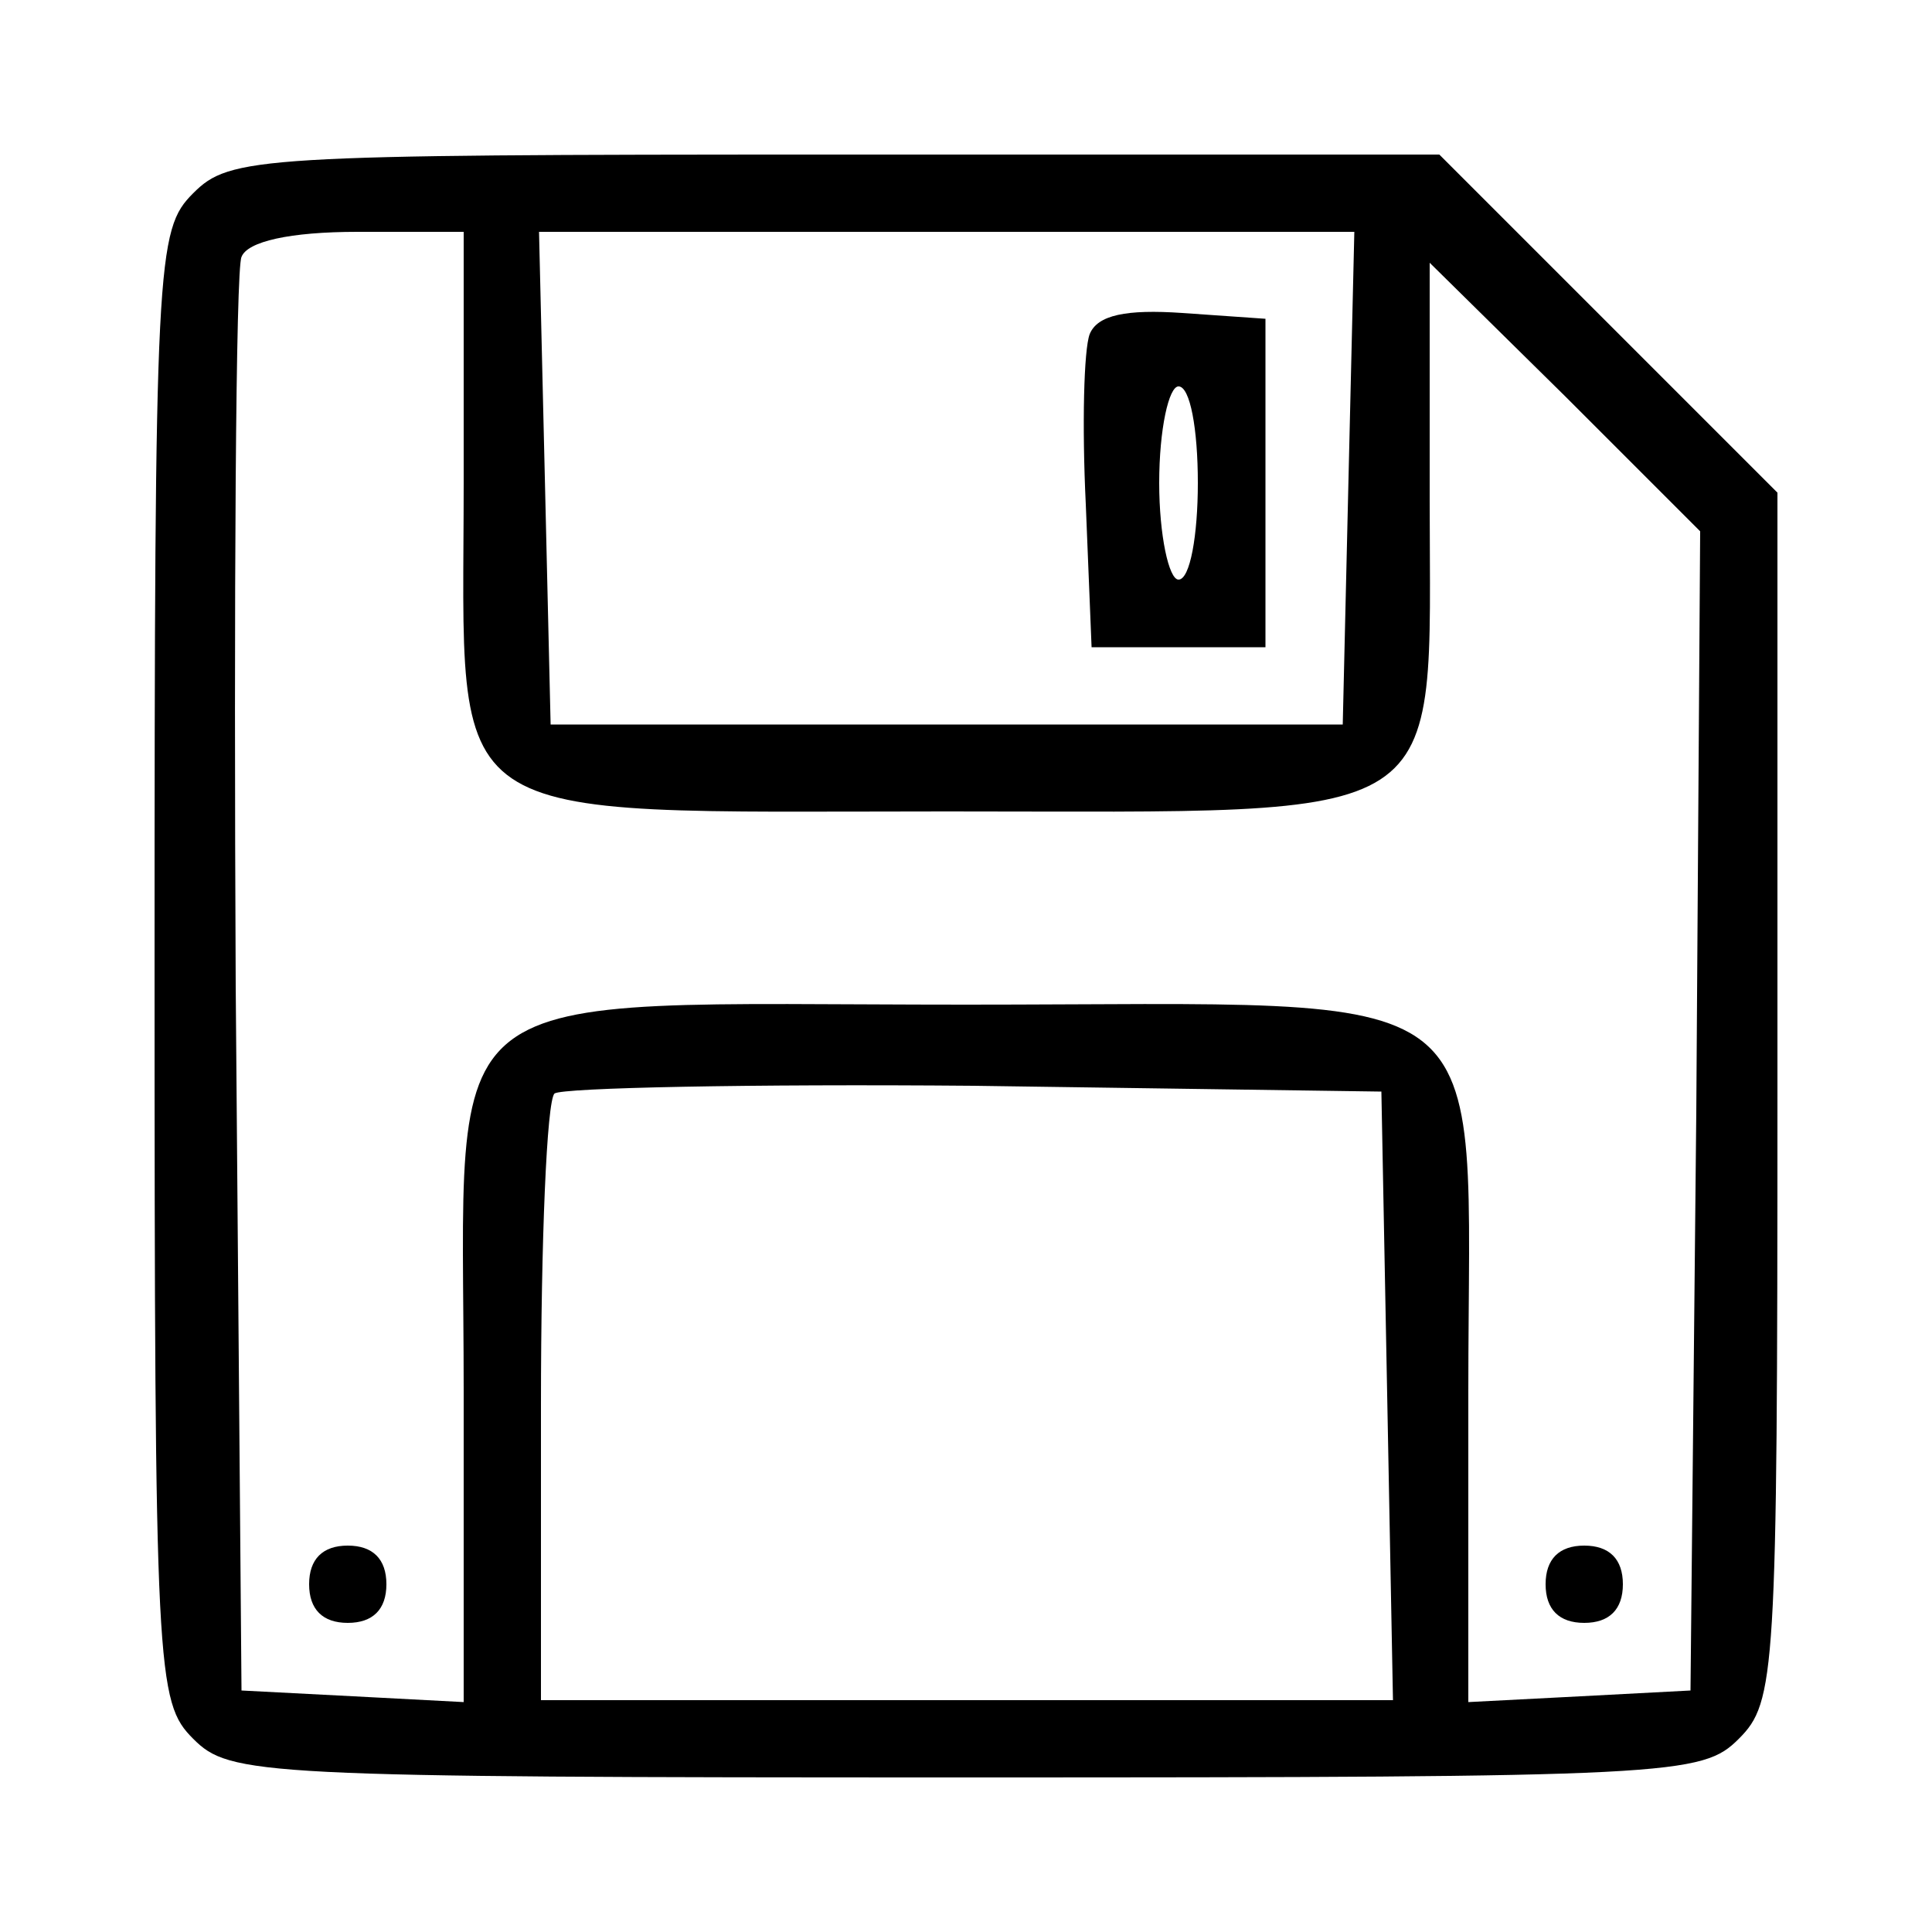
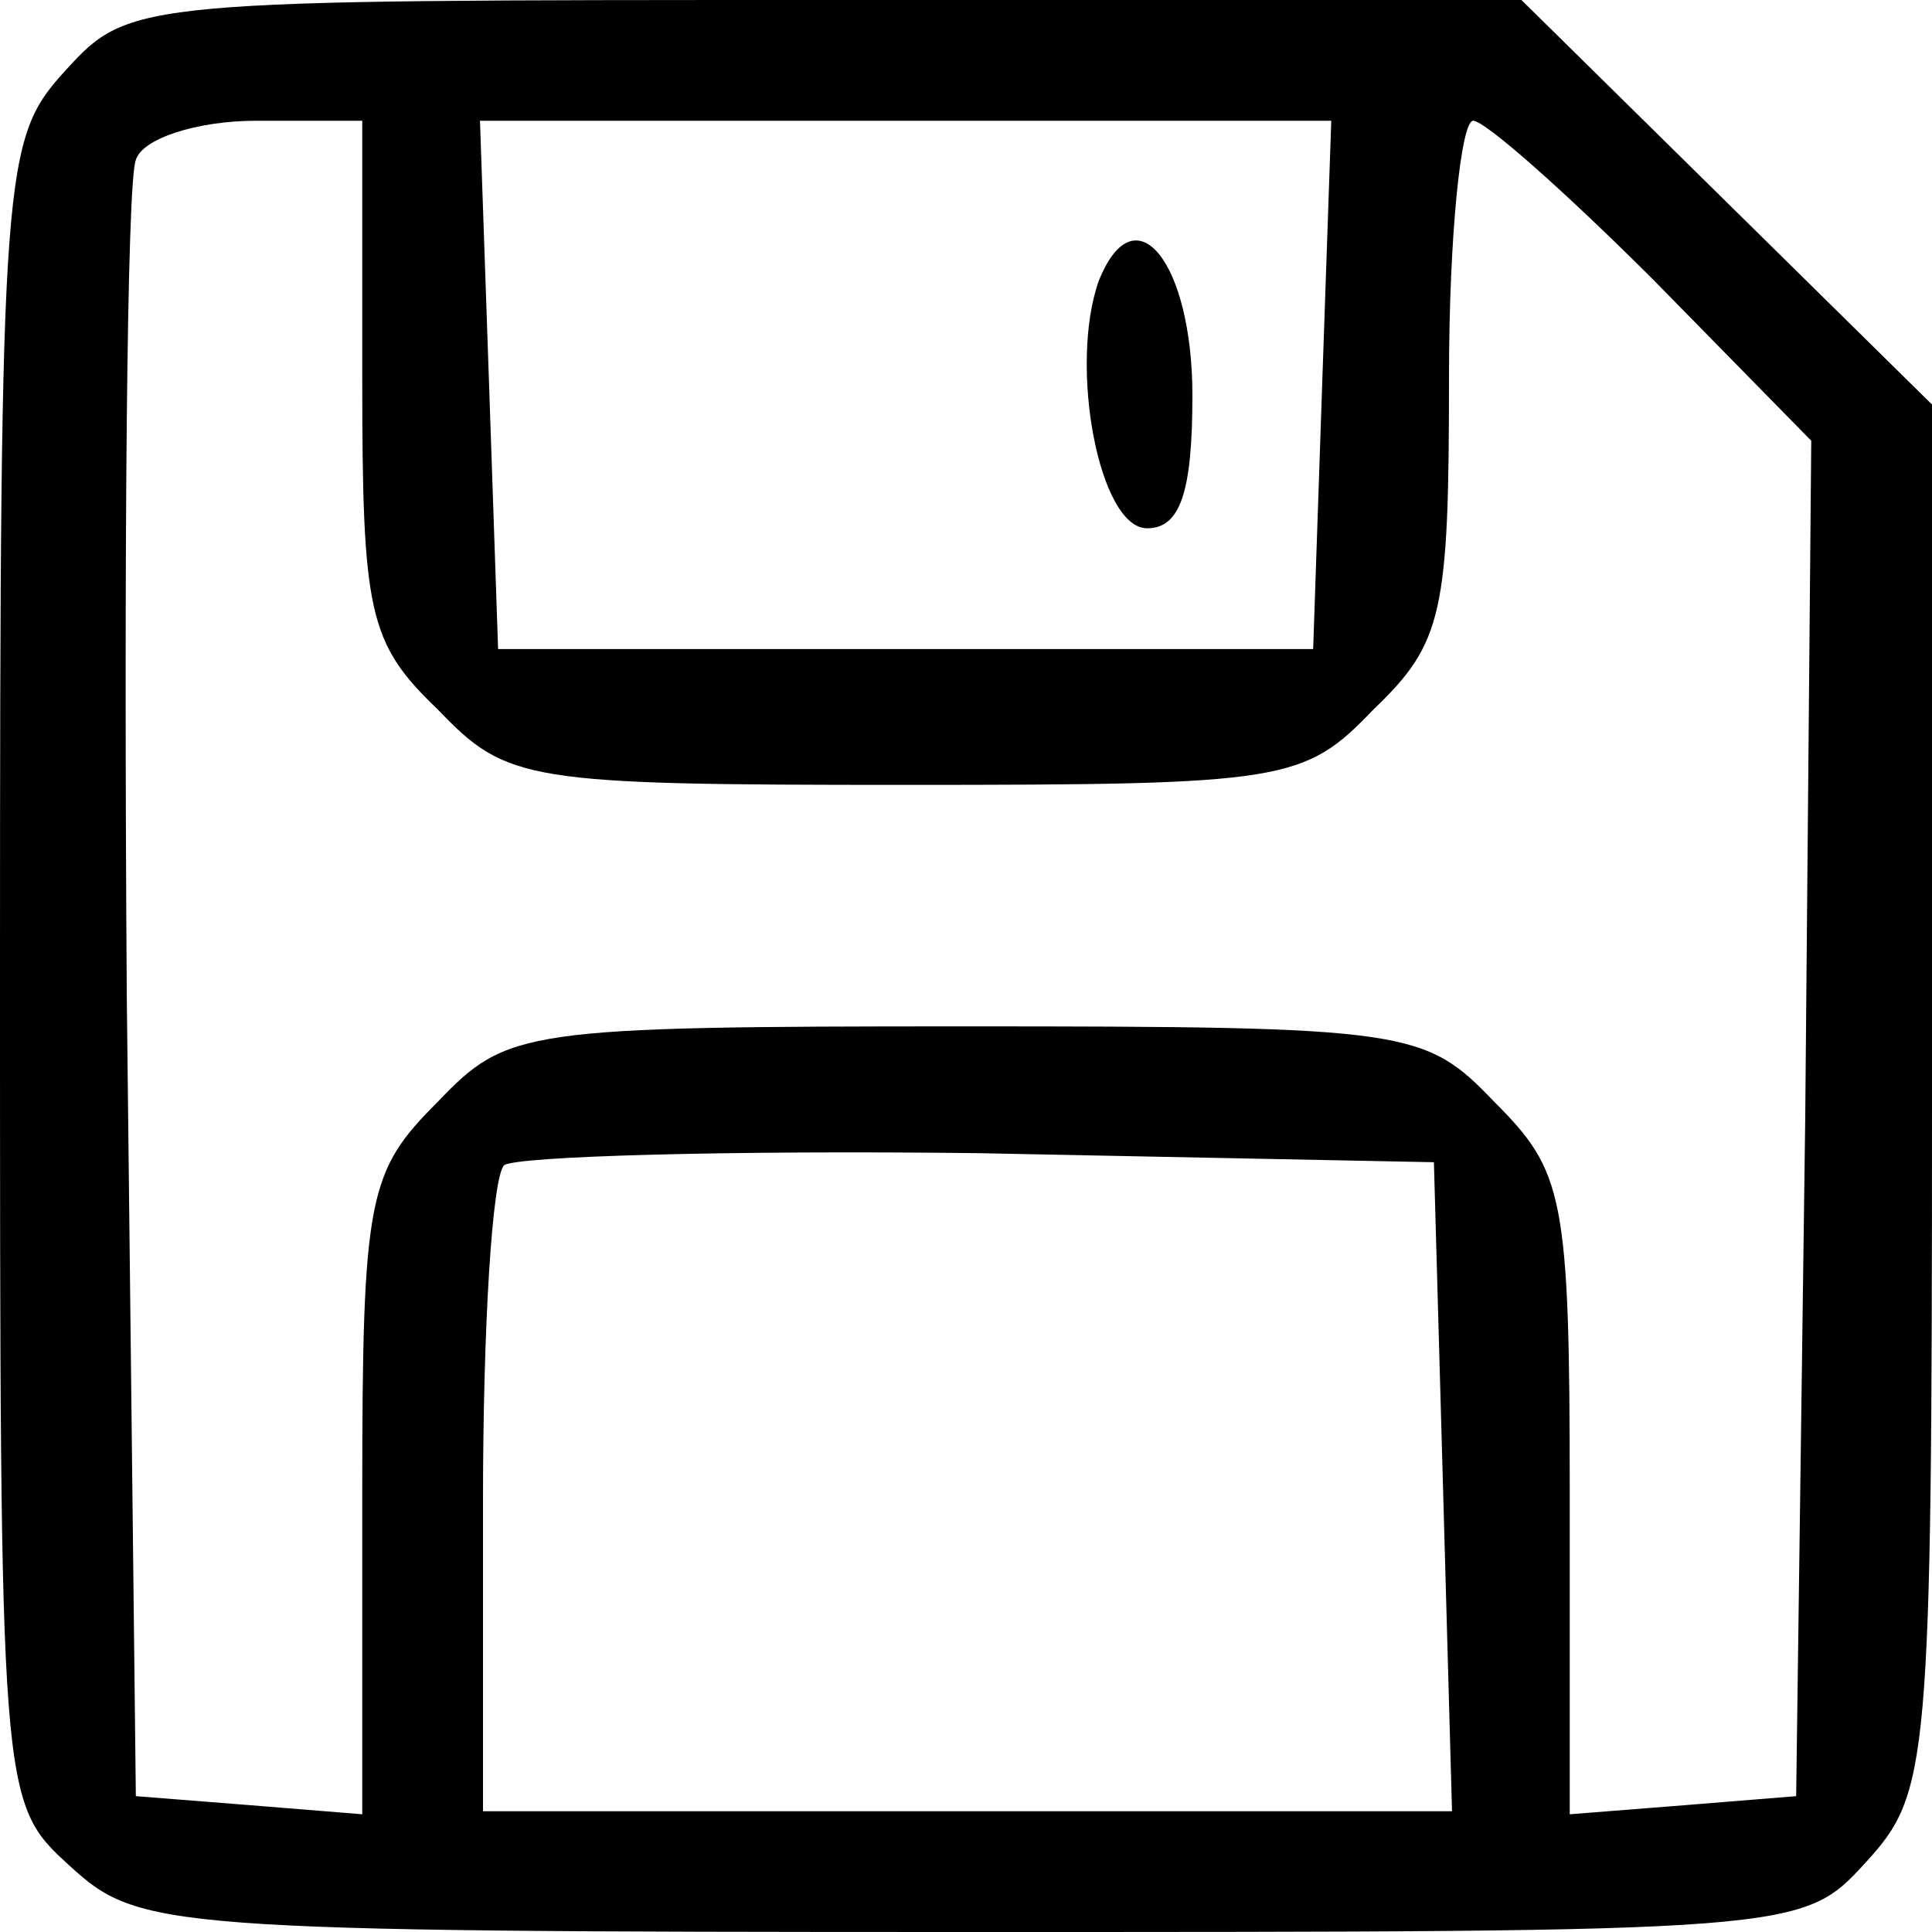
- <svg xmlns="http://www.w3.org/2000/svg" version="1.0" width="100pt" height="100pt" viewBox="0 0 100 100" preserveAspectRatio="xMidYMid meet">
-   <g transform="translate(0,100) scale(0.1,-0.1)">
-     <path d="M100 900 c-19 -19 -20 -33 -20 -400 0 -367 1 -381 20 -400 19 -19 33 -20 400 -20 367 0 381 1 400 20 19 19 20 33 20 333 l0 312 -88 88 -87 87 -313 0 c-299 0 -313 -1 -332 -20z m140 -150 c0 -181 -17 -170 250 -170 265 0 250 -10 250 162 l0 122 70 -69 70 -70 -2 -300 -3 -300 -57 -3 -58 -3 0 161 c0 217 22 200 -260 200 -282 0 -260 17 -260 -200 l0 -161 -57 3 -58 3 -3 365 c-1 201 0 371 3 377 3 8 25 13 60 13 l55 0 0 -130z m458 3 l-3 -128 -205 0 -205 0 -3 128 -3 127 211 0 211 0 -3 -127z m20 -475 l3 -158 -221 0 -220 0 0 153 c0 85 3 157 7 161 4 3 102 5 217 4 l211 -3 3 -157z" />
-     <path d="M160 180 c0 -13 7 -20 20 -20 13 0 20 7 20 20 0 13 -7 20 -20 20 -13 0 -20 -7 -20 -20z" />
-     <path d="M800 180 c0 -13 7 -20 20 -20 13 0 20 7 20 20 0 13 -7 20 -20 20 -13 0 -20 -7 -20 -20z" />
-     <path d="M564 827 c-3 -8 -4 -47 -2 -88 l3 -74 45 0 45 0 0 85 0 85 -43 3 c-29 2 -44 -1 -48 -11z m56 -77 c0 -27 -4 -50 -10 -50 -5 0 -10 23 -10 50 0 28 5 50 10 50 6 0 10 -22 10 -50z" />
+ <svg xmlns="http://www.w3.org/2000/svg" version="1.0" width="64pt" height="64pt" viewBox="0 0 64 64" preserveAspectRatio="xMidYMid meet">
+   <g transform="translate(0,64) scale(0.1,-0.1)">
+     <path d="M22 617 c-21 -23 -22 -30 -22 -298 0 -275 0 -276 23 -297 23 -21 30 -22 298 -22 275 0 276 0 297 23 21 23 22 31 22 253 l0 230 -68 67 -68 67 -230 0 c-228 0 -231 0 -252 -23z m98 -102 c0 -78 2 -88 25 -110 23 -24 29 -25 155 -25 126 0 132 1 155 25 23 22 25 32 25 110 0 47 4 85 8 85 4 0 31 -24 60 -53 l52 -53 -2 -225 -3 -224 -37 -3 -38 -3 0 106 c0 99 -2 107 -25 130 -23 24 -28 25 -175 25 -147 0 -152 -1 -175 -25 -23 -23 -25 -31 -25 -130 l0 -106 -37 3 -38 3 -3 265 c-1 146 0 270 3 277 2 7 20 13 40 13 l35 0 0 -85z m318 -2 l-3 -88 -135 0 -135 0 -3 88 -3 87 141 0 141 0 -3 -87z m40 -365 l3 -108 -161 0 -160 0 0 103 c0 57 3 107 7 111 4 3 75 5 157 4 l151 -3 3 -107z" />
+     <path d="M364 547 c-10 -28 0 -82 16 -82 11 0 15 12 15 44 0 44 -19 68 -31 38z" />
  </g>
</svg>
